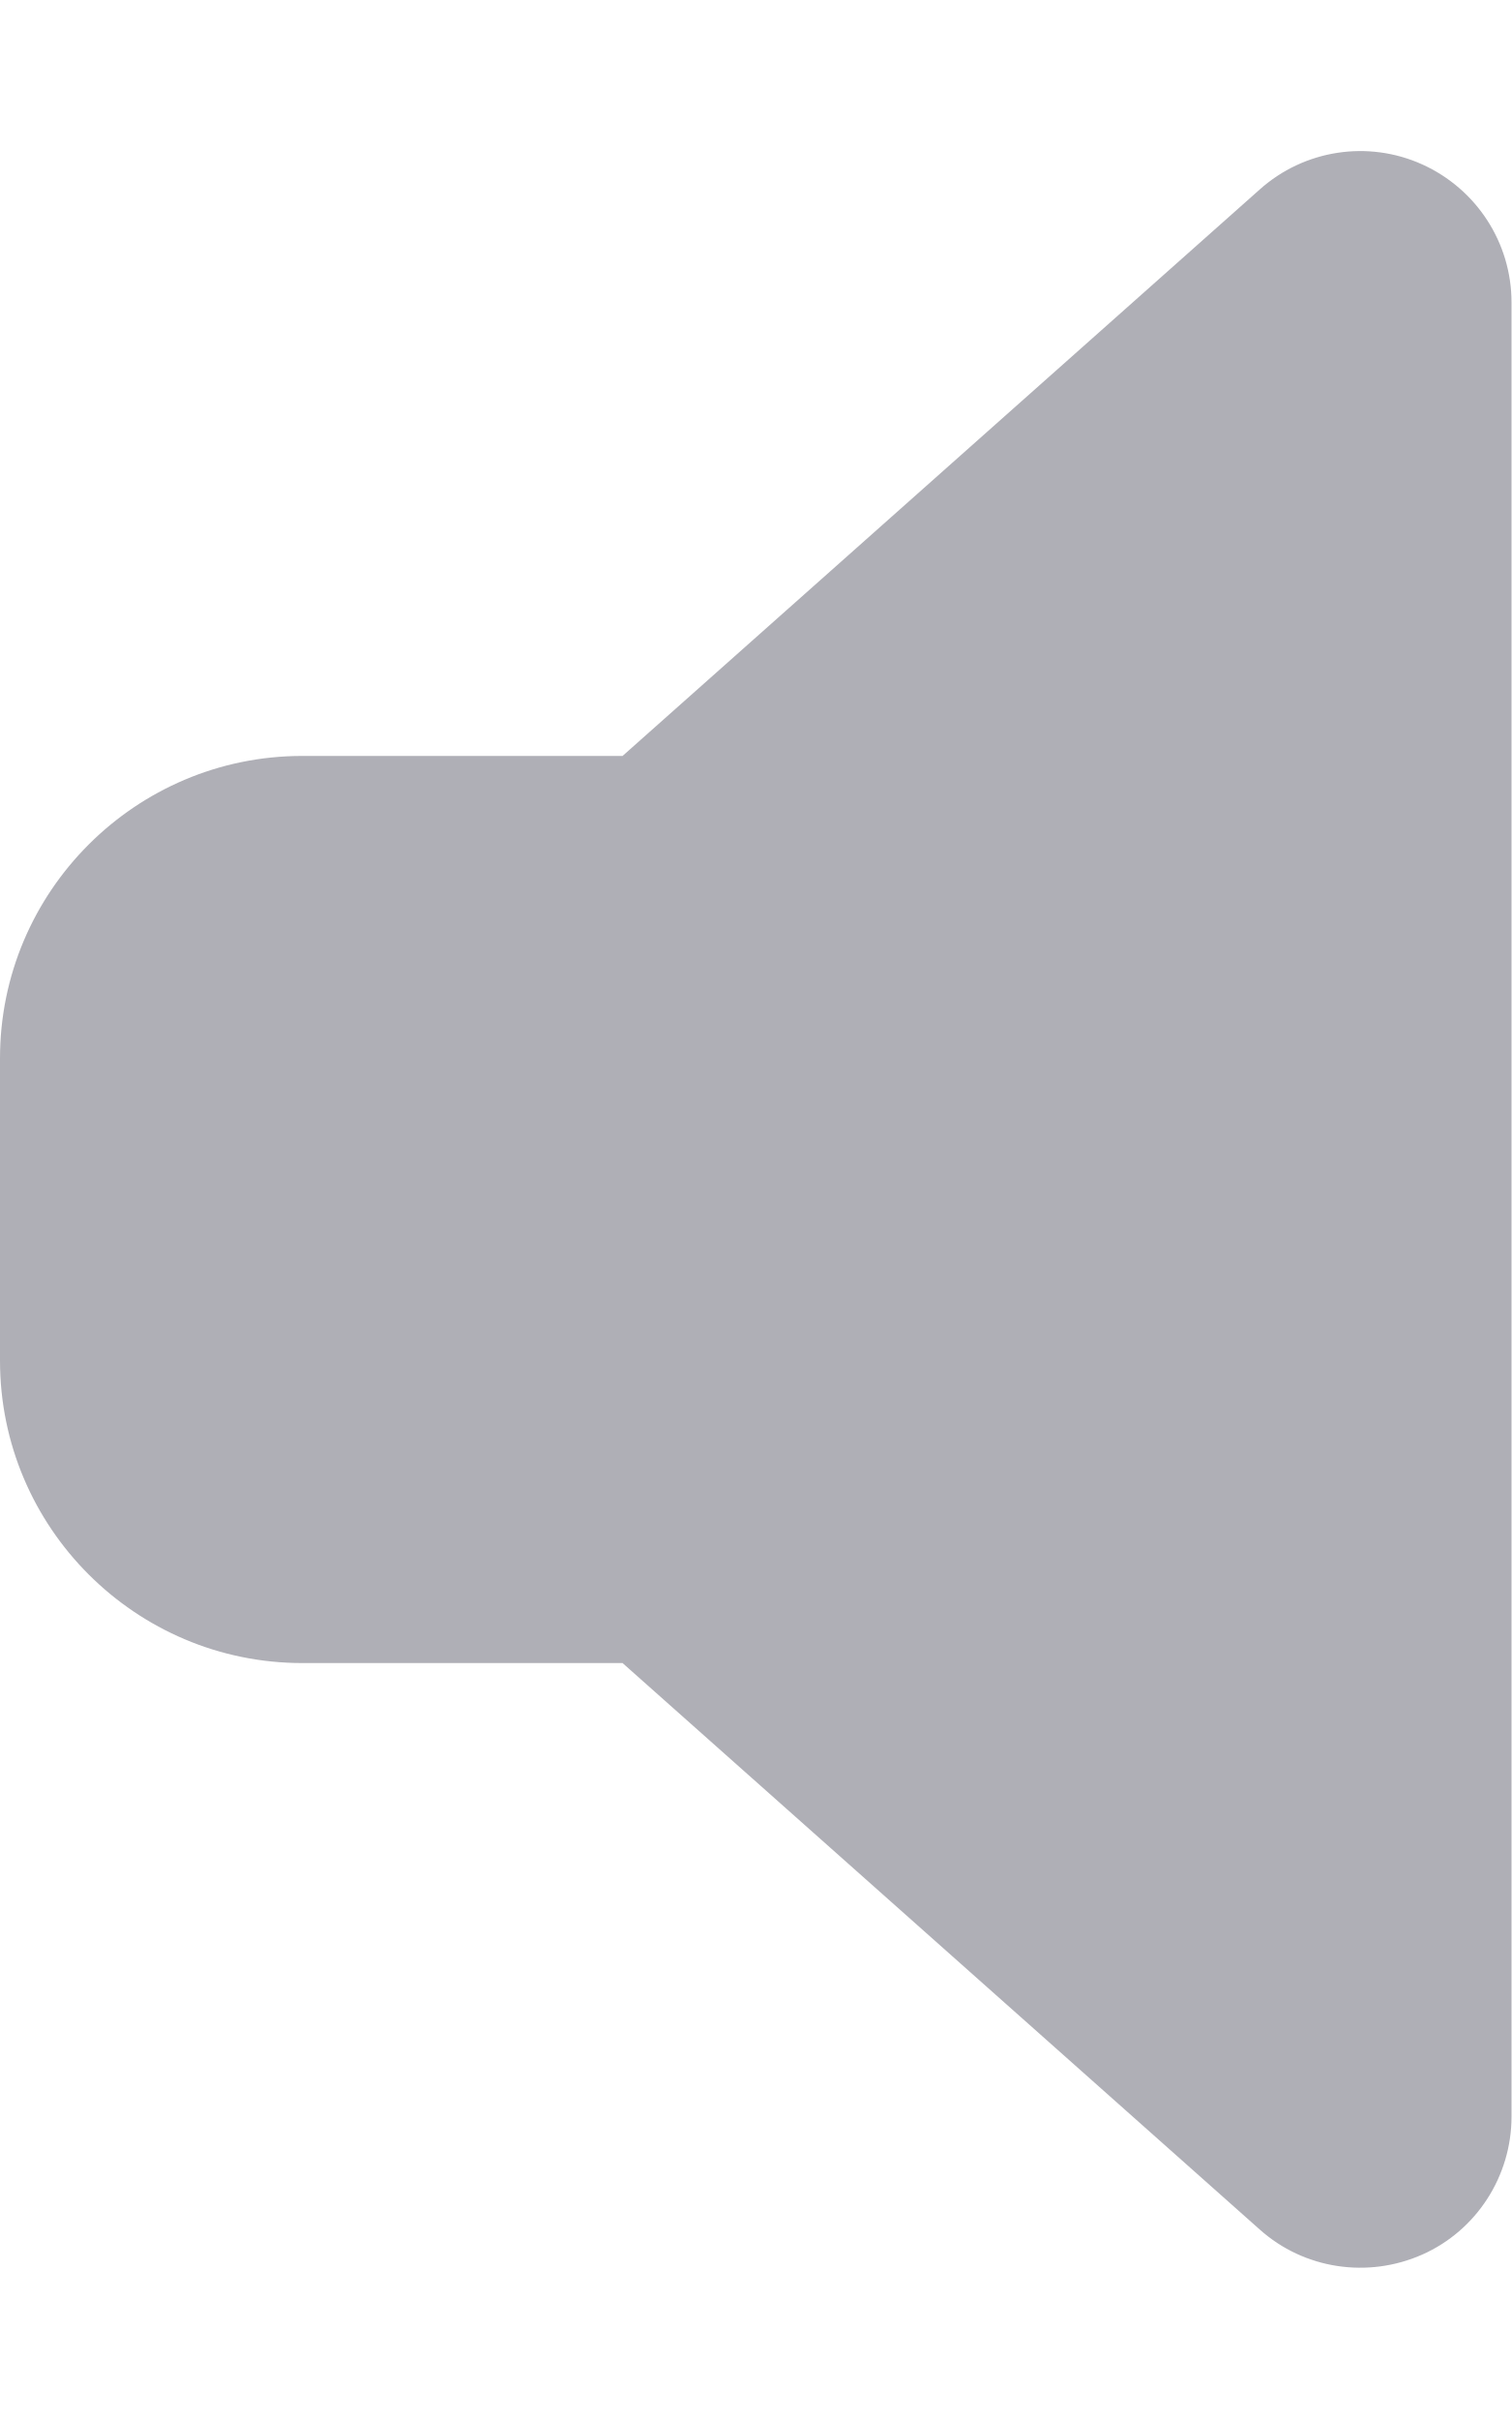
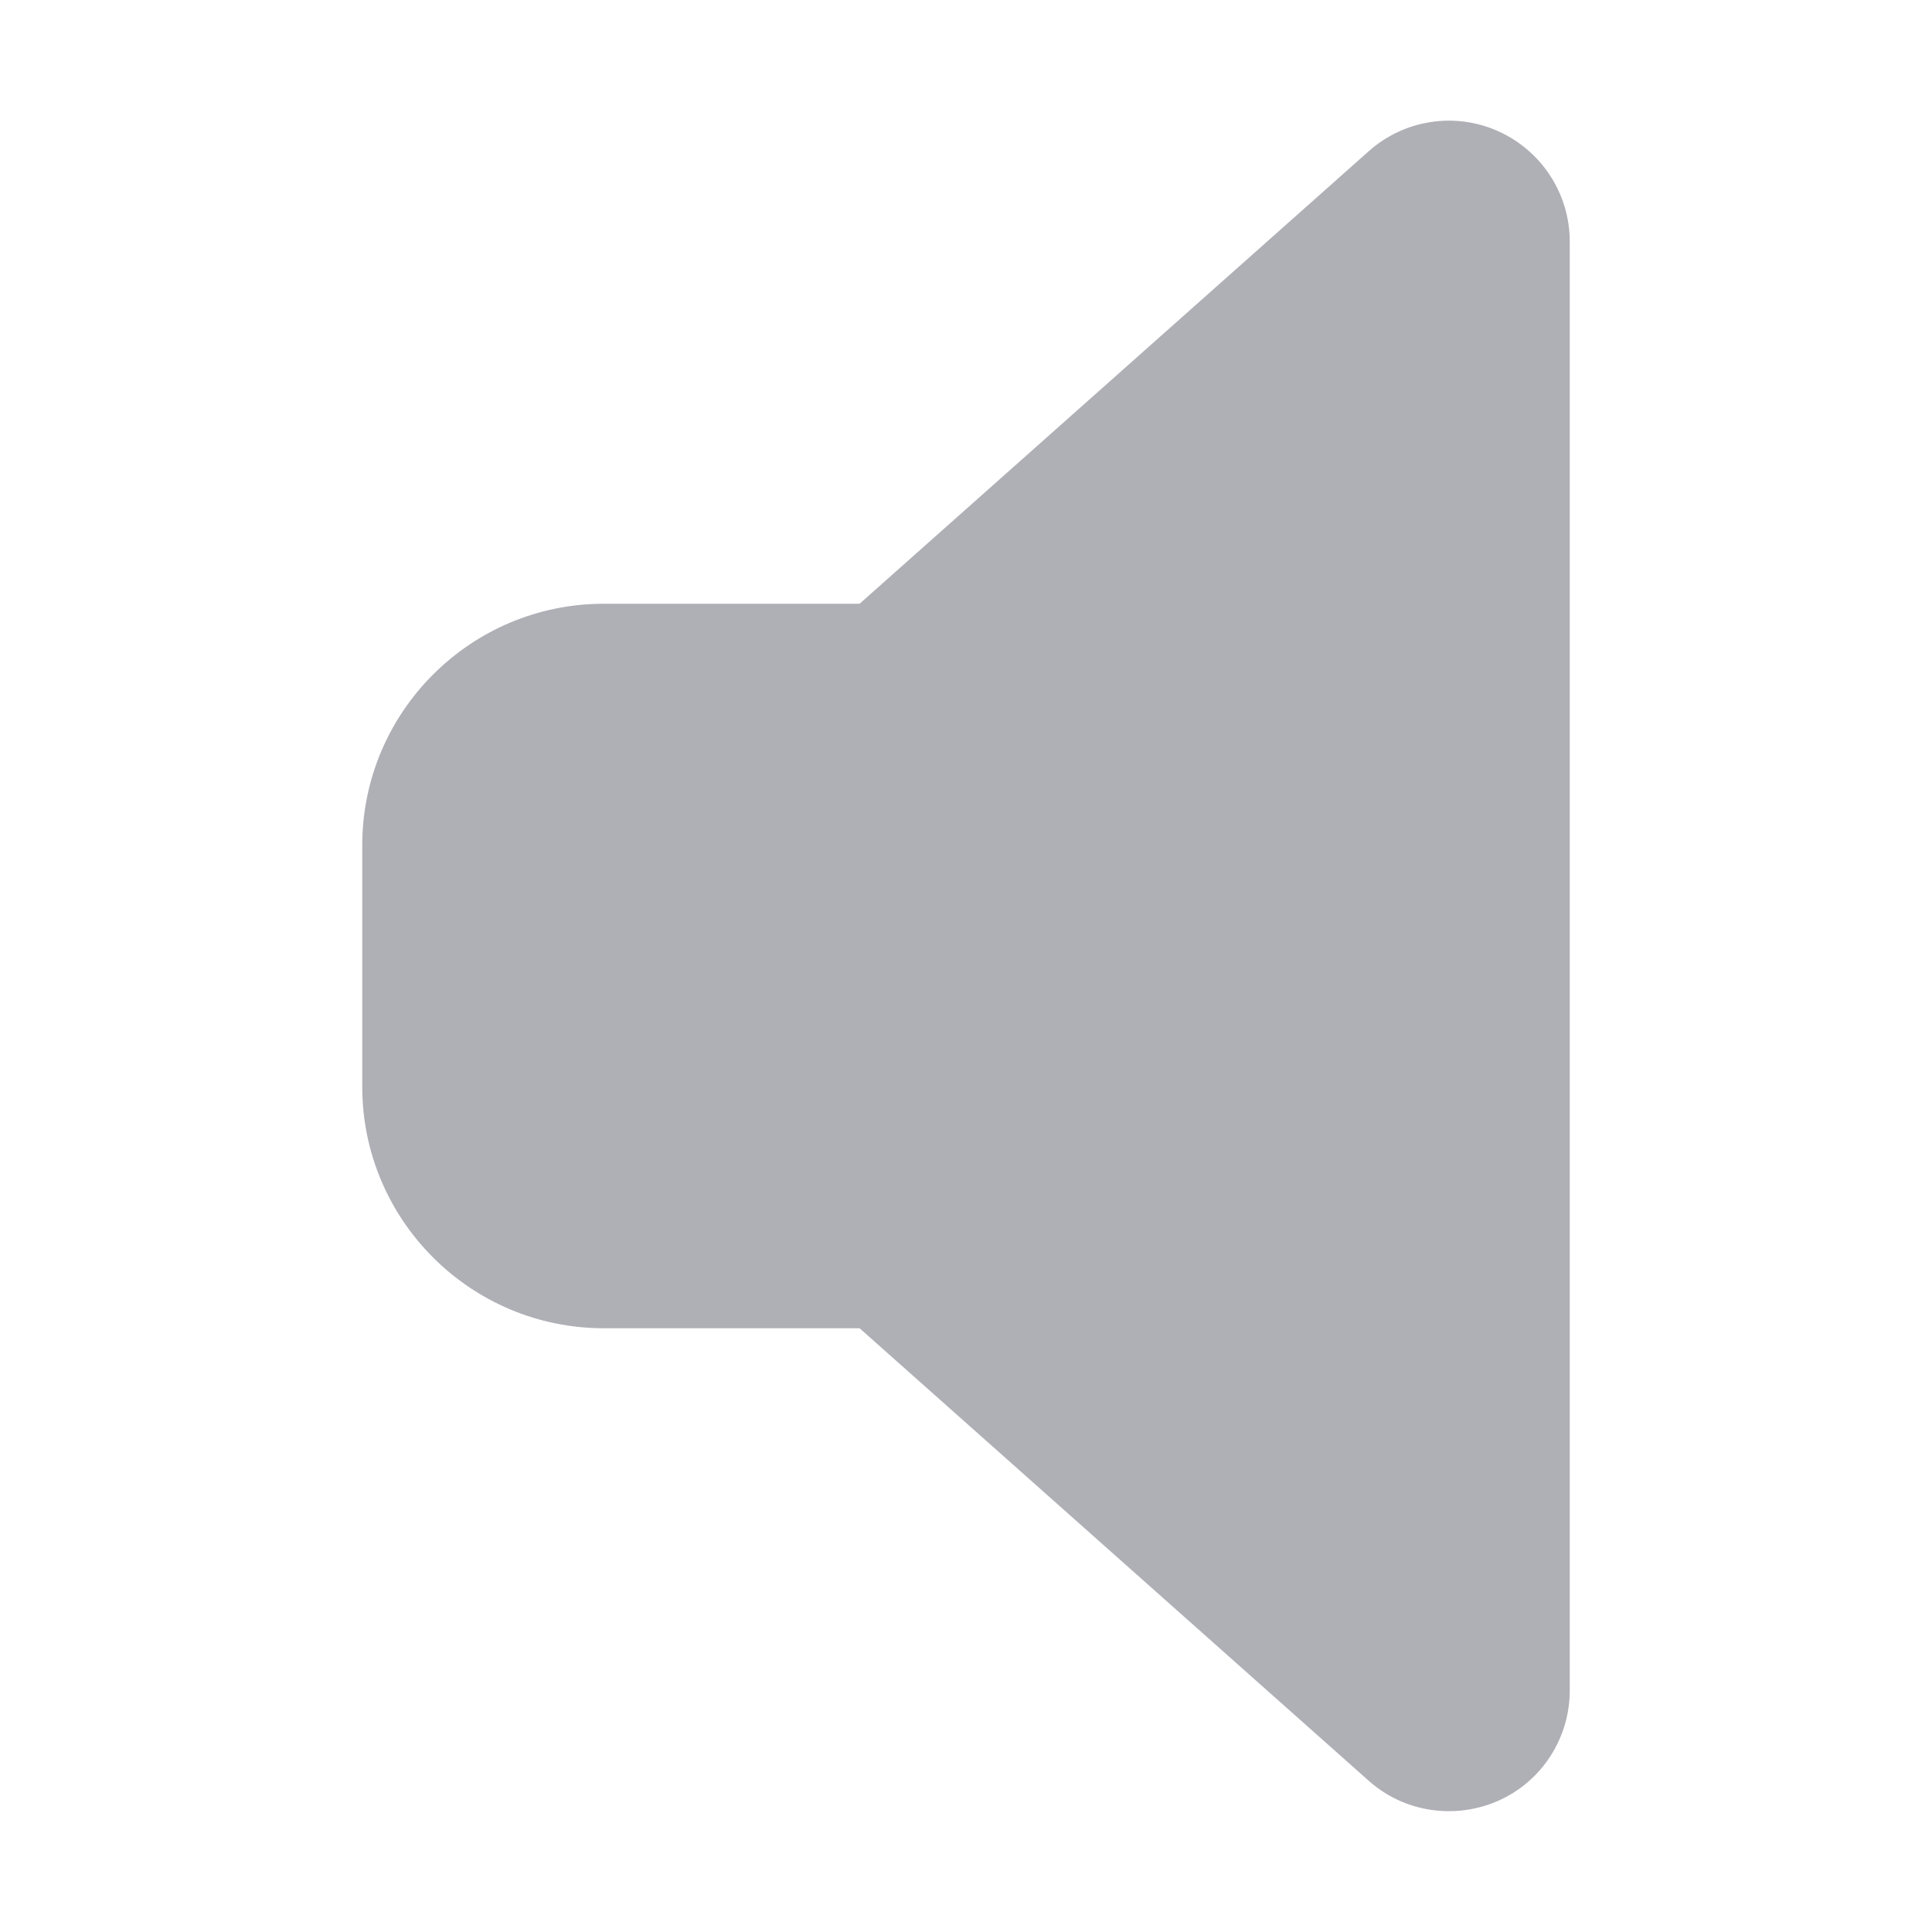
- <svg xmlns="http://www.w3.org/2000/svg" width="24" height="auto" viewBox="0 0 320 512">
+ <svg xmlns="http://www.w3.org/2000/svg" width="24" height="24" viewBox="0 0 320 512">
  <path fill="#afafb6" d="M320 64c0-12.6-7.4-24-18.9-29.2s-25-3.1-34.4 5.3L131.8 160H64c-35.3 0-64 28.7-64 64v64c0 35.3 28.7 64 64 64h67.8L266.7 471.9c9.4 8.4 22.9 10.4 34.4 5.3S320 460.6 320 448V64z" />
</svg>
